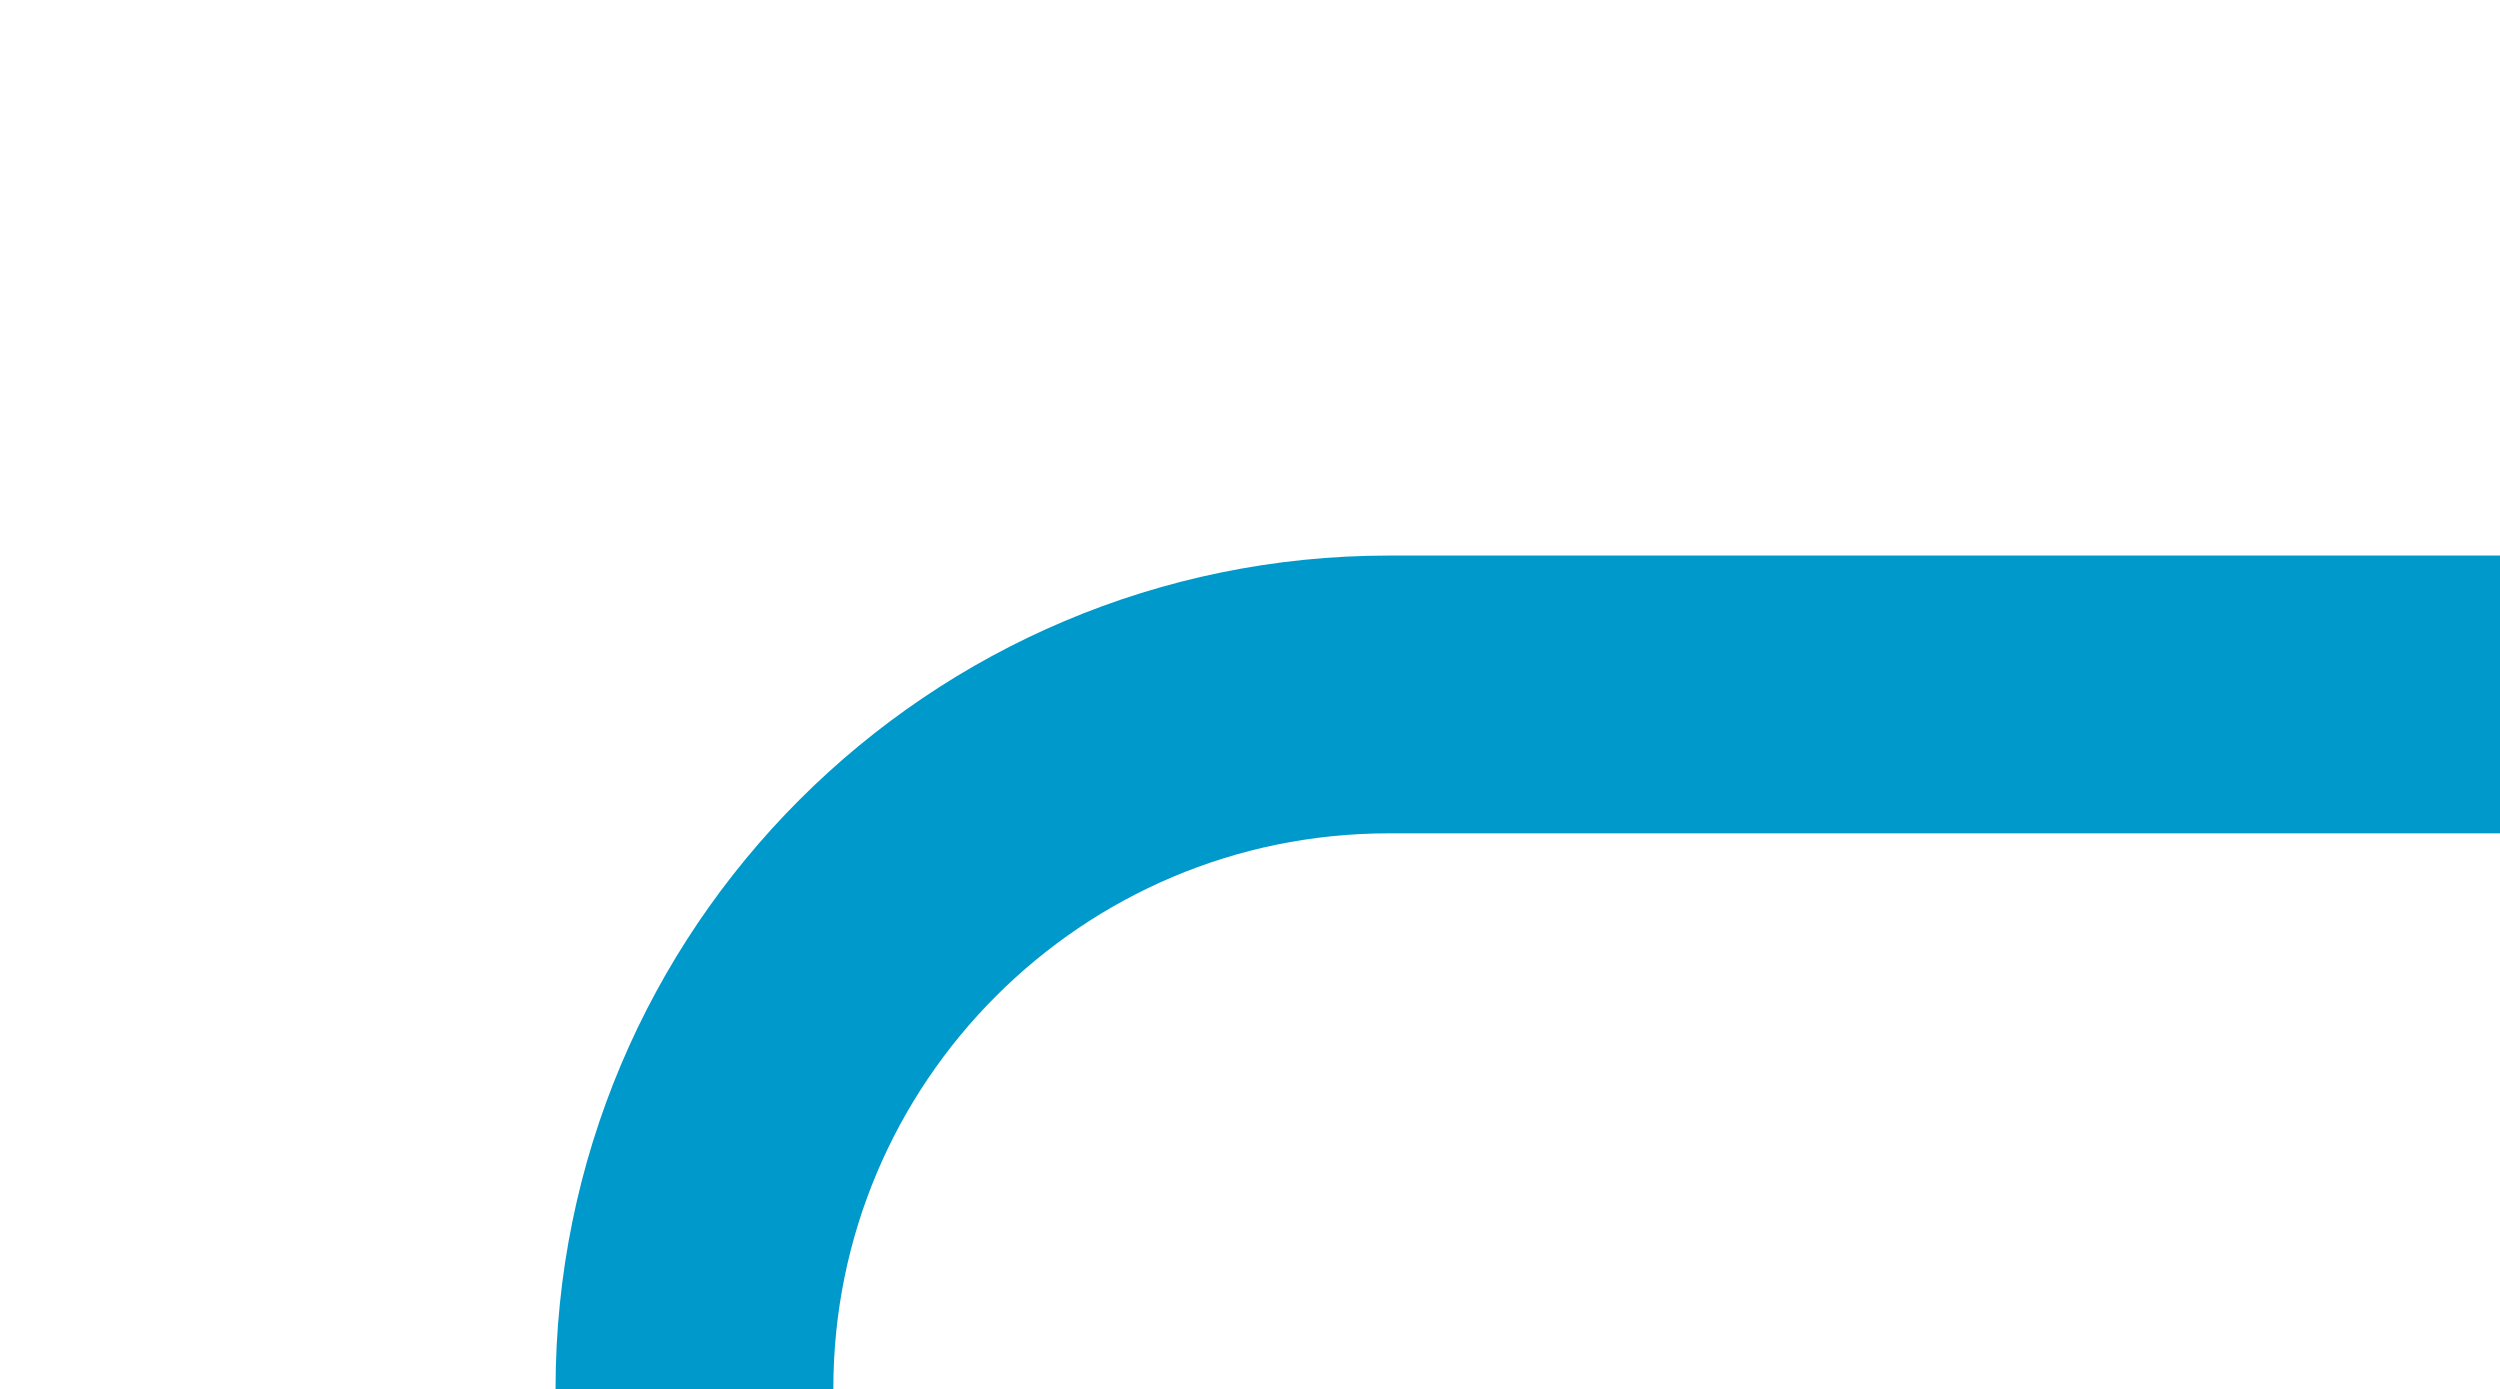
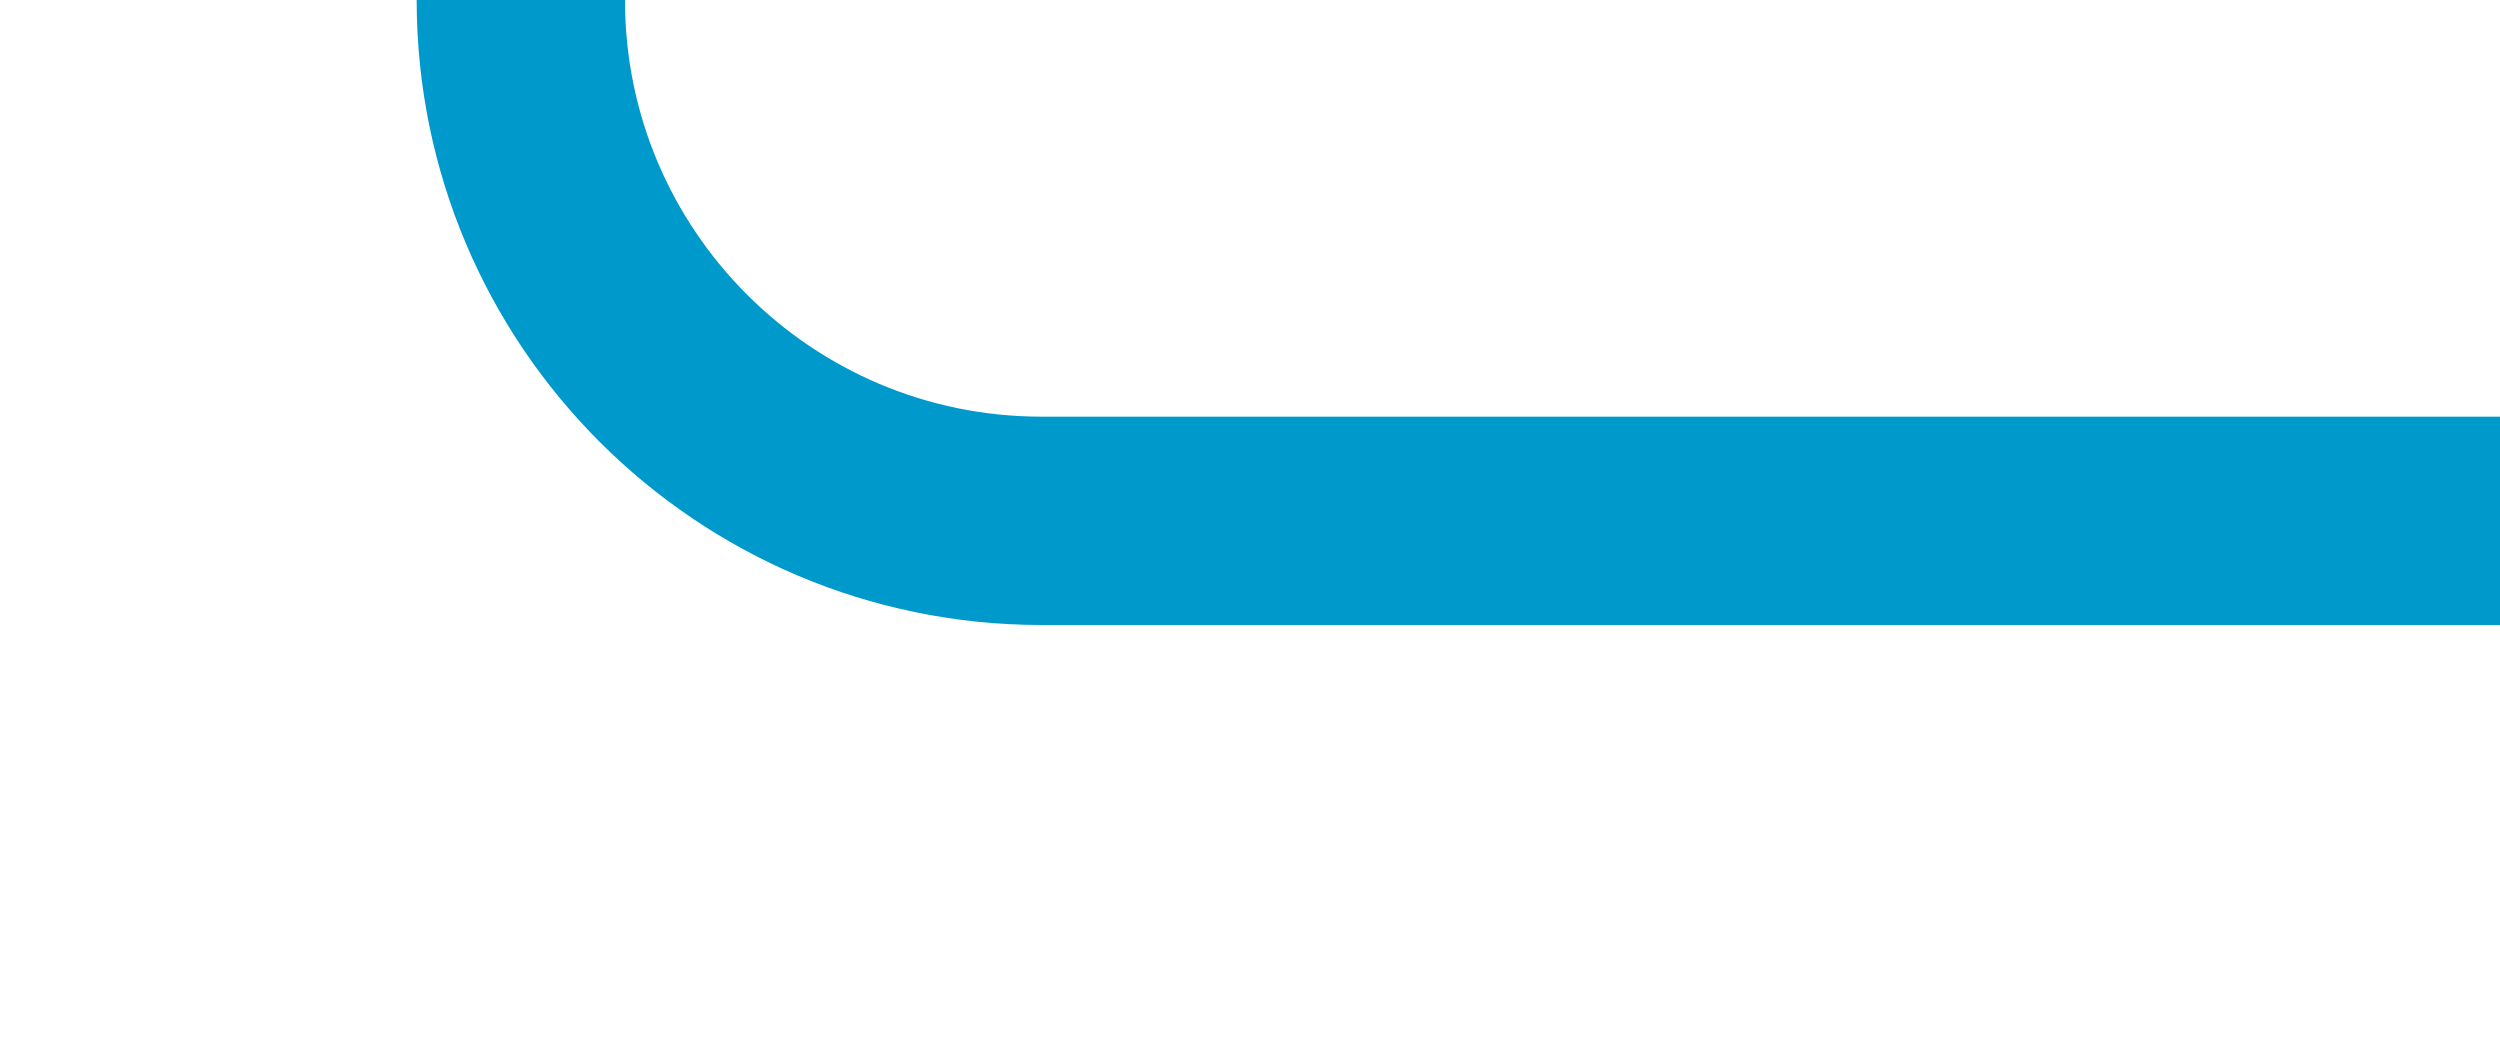
- <svg xmlns="http://www.w3.org/2000/svg" version="1.1" width="18px" height="10px" preserveAspectRatio="xMinYMid meet" viewBox="815 236  18 8">
-   <path d="M 808 302  L 815 302  A 5 5 0 0 0 820 297 L 820 245  A 5 5 0 0 1 825 240 L 833 240  " stroke-width="2" stroke="#0099cc" fill="none" />
+ <svg xmlns="http://www.w3.org/2000/svg" version="1.1" width="24px" height="10px" preserveAspectRatio="xMinYMid meet" viewBox="925 408  24 8">
+   <path d="M 917 356  L 925 356  A 5 5 0 0 1 930 361 L 930 407  A 5 5 0 0 0 935 412 L 949 412  " stroke-width="2" stroke="#0099cc" fill="none" />
</svg>
